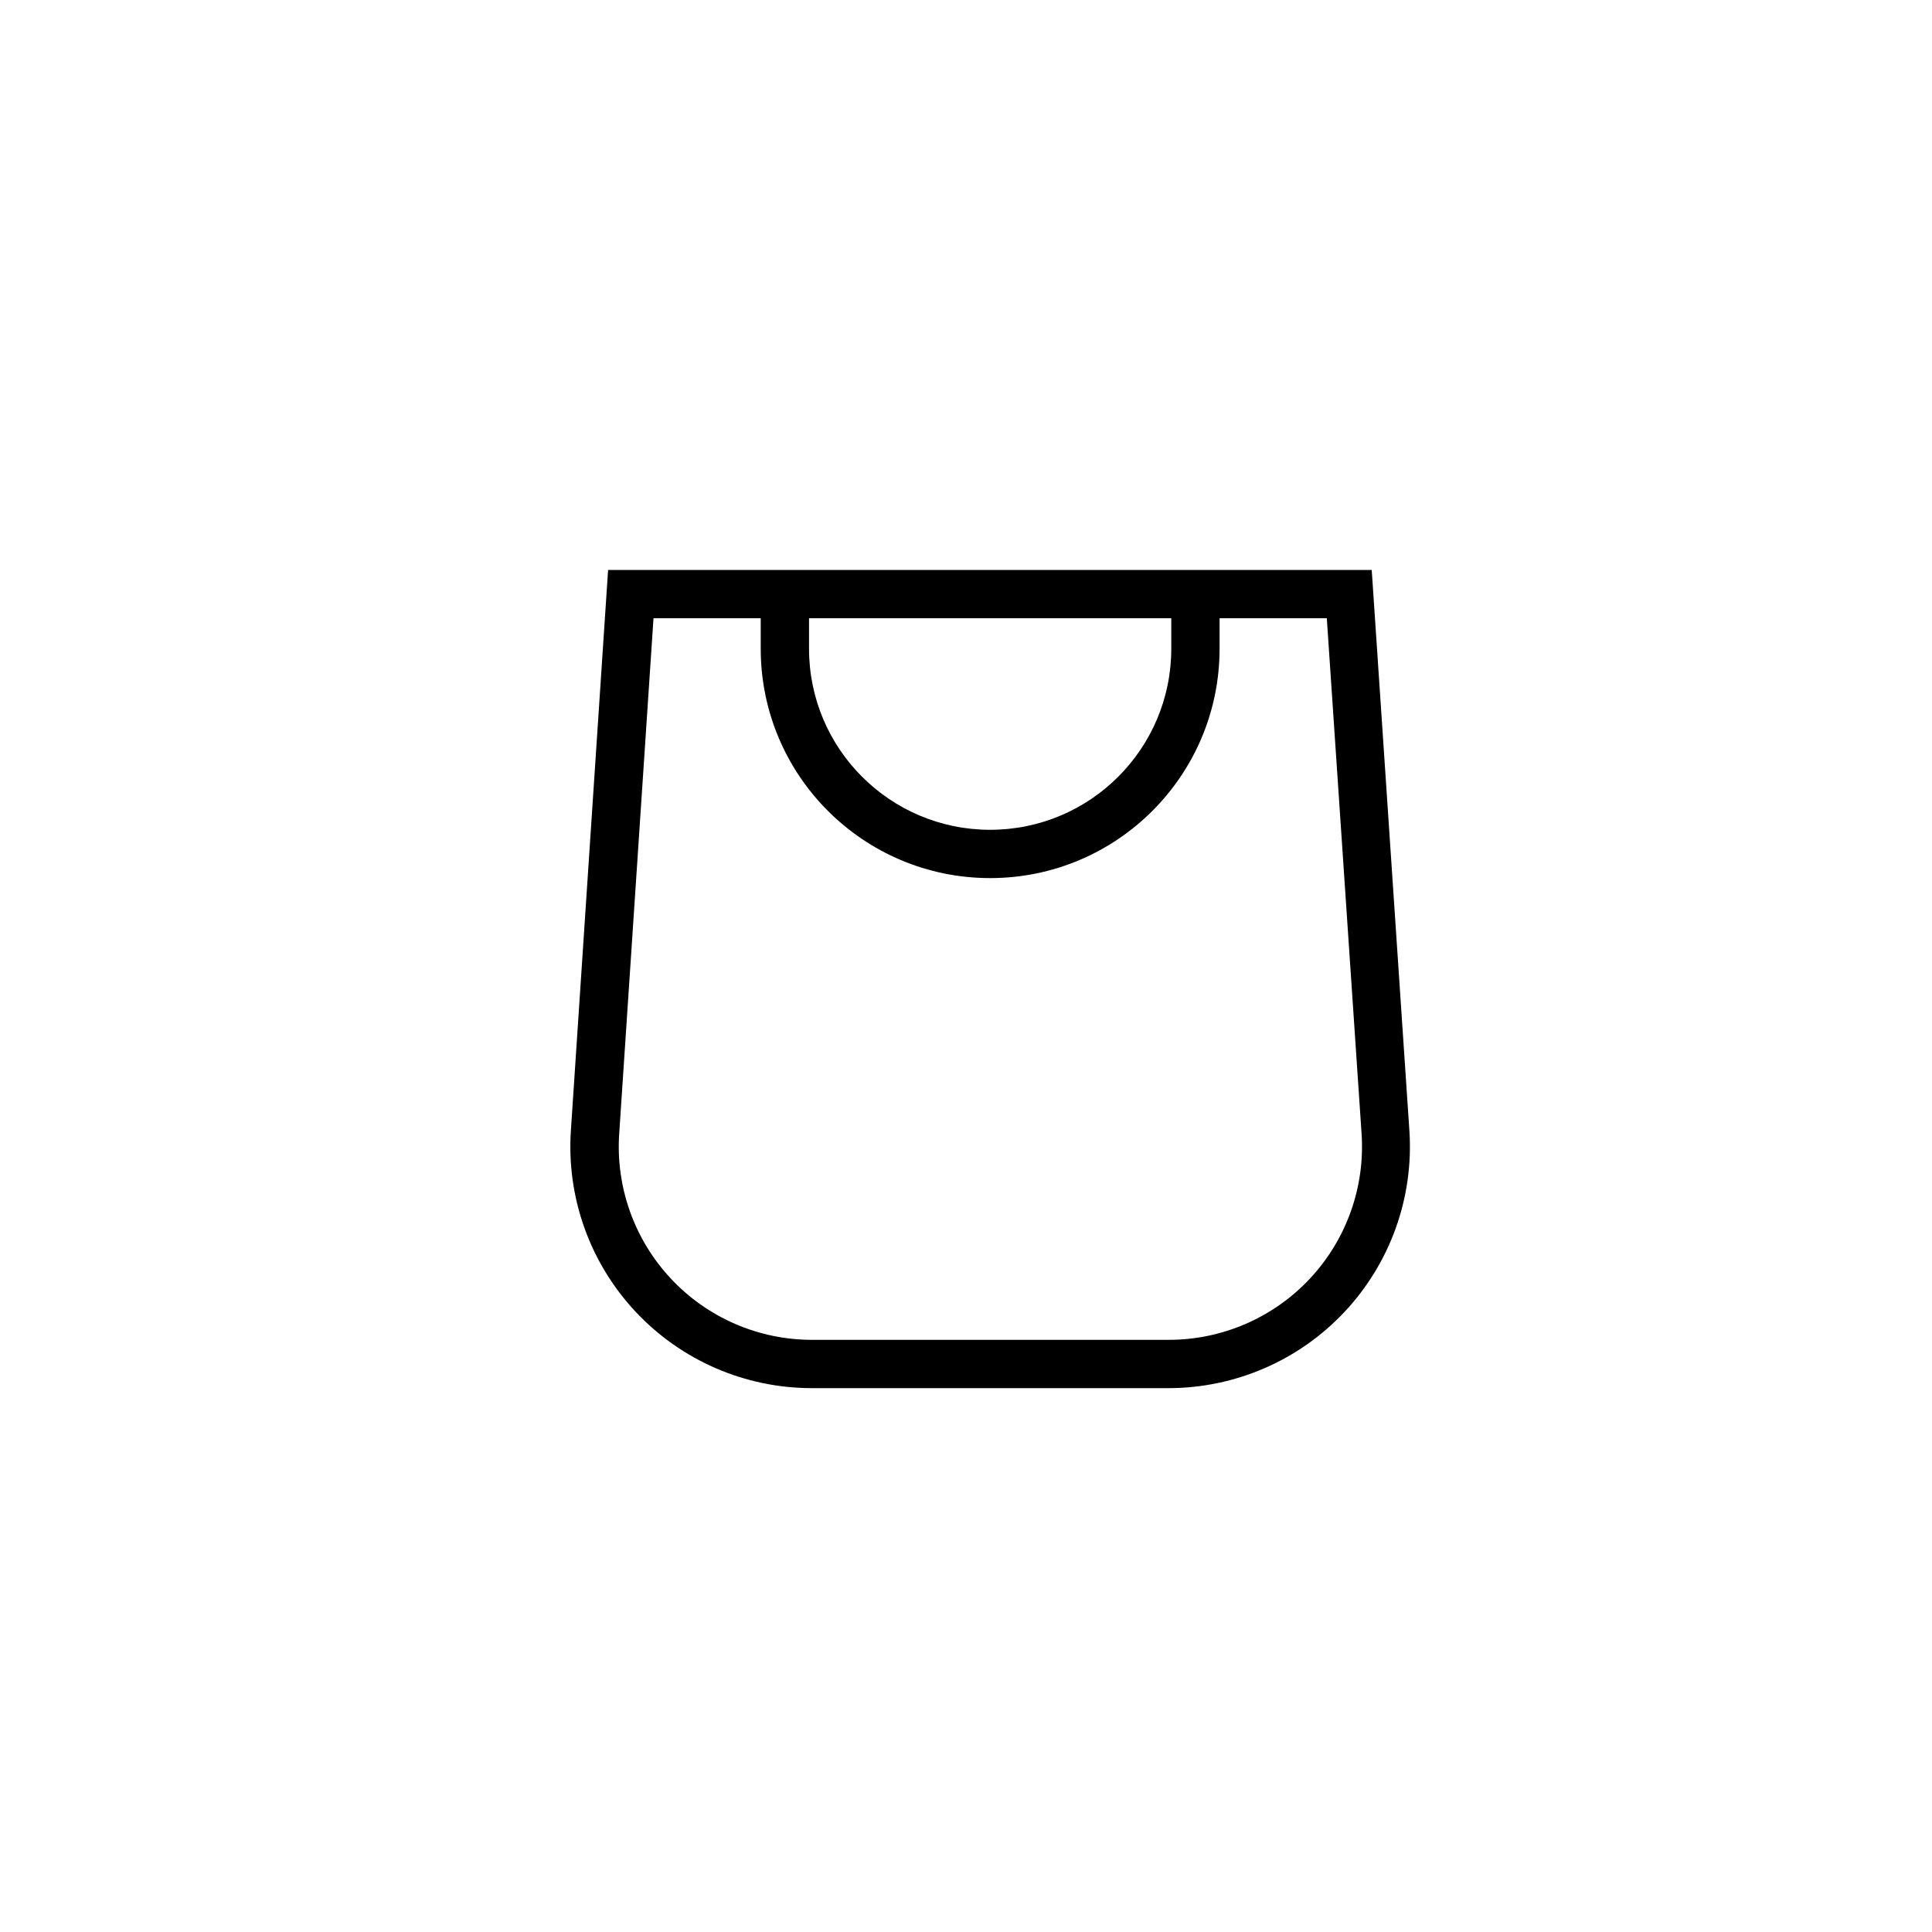
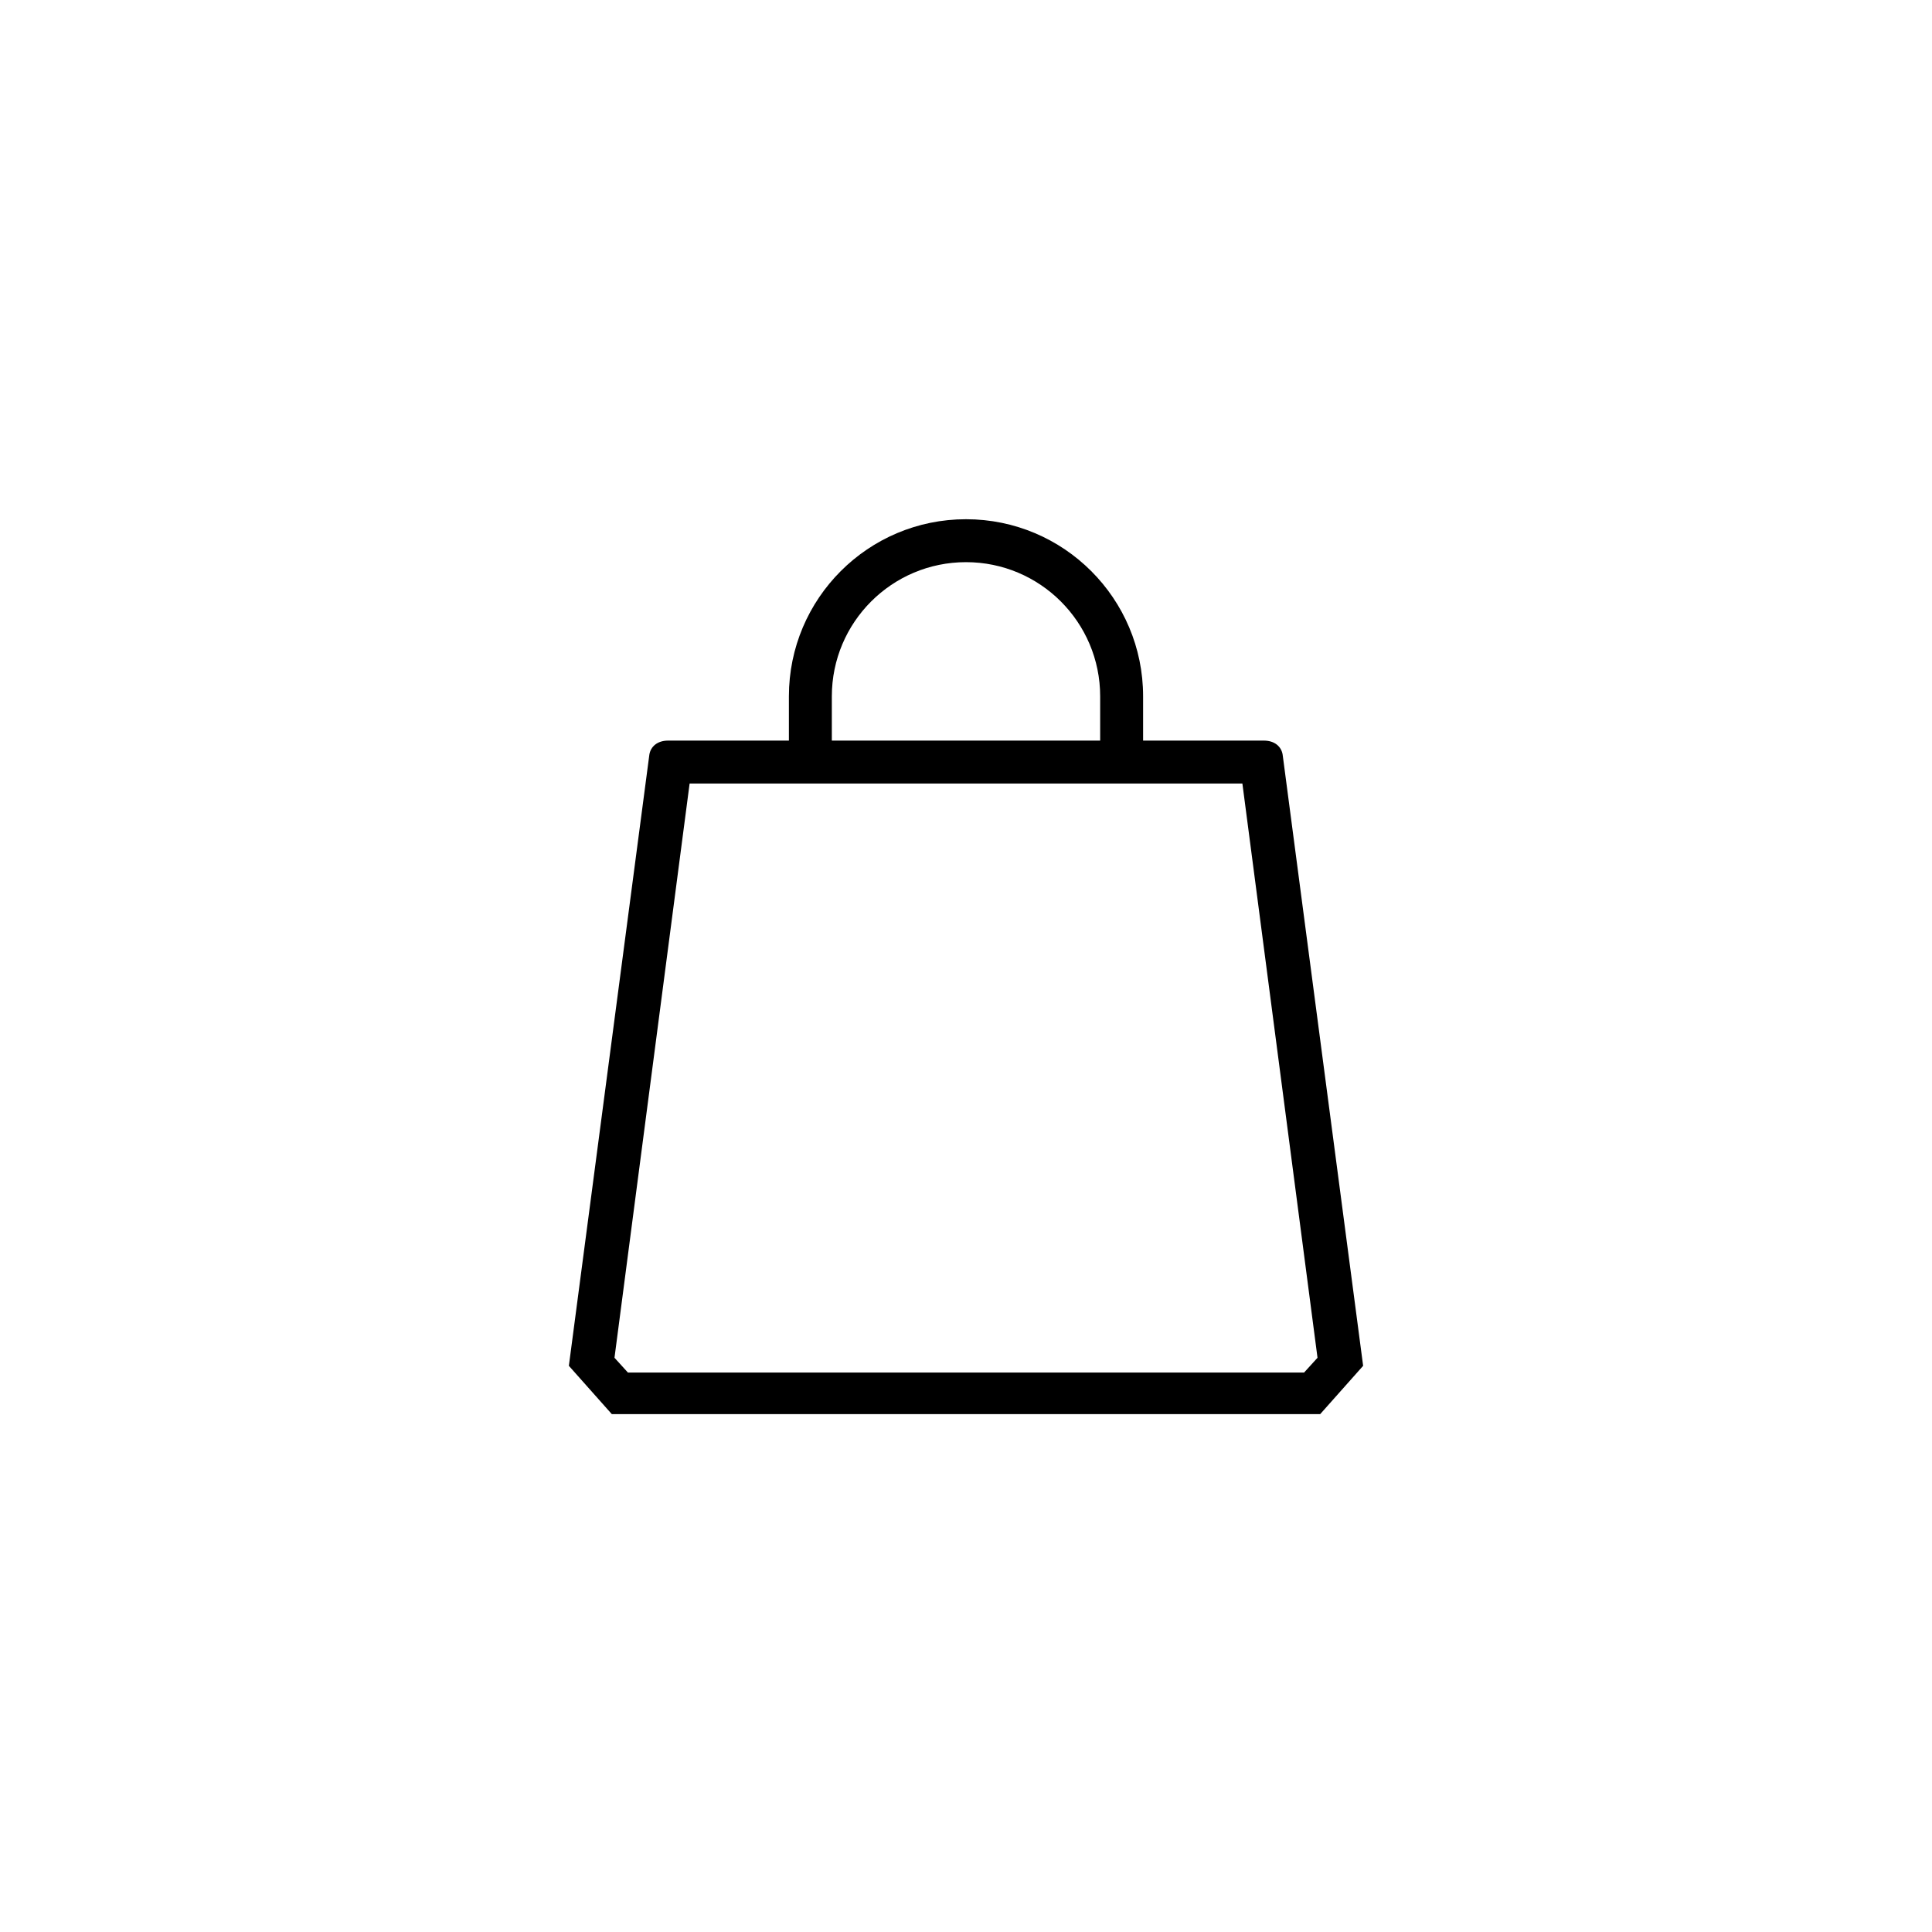
- <svg xmlns="http://www.w3.org/2000/svg" fill="none" class="icon icon-cart-empty" viewBox="0 0 40 40">
-   <path fill="currentColor" fill-rule="evenodd" d="M15.75 11.8h-3.16l-.77 11.6a5 5 0 0 0 4.99 5.34h7.38a5 5 0 0 0 4.99-5.33L28.4 11.8zm0 1h-2.22l-.71 10.67a4 4 0 0 0 3.99 4.27h7.38a4 4 0 0 0 4-4.27l-.72-10.67h-2.22v.63a4.75 4.75 0 1 1-9.5 0zm8.5 0h-7.5v.63a3.75 3.75 0 1 0 7.5 0z" />
+ <svg xmlns="http://www.w3.org/2000/svg" fill="none" class="icon icon-cart-empty" viewBox="-104 -105 720 720">
+   <path fill="currentColor" fill-rule="evenodd" d="M190 171h-45c-4 0-6.5 2.2-7 5.2L108 404l16 18h264l16-18-30-227.8c-.5-3-3-5.2-7-5.2h-45v-16.5c0-36.45-29.55-66-66-66s-66 29.55-66 66zm16 0h100v-16.5c0-27.6-22.4-50-50-50s-50 22.4-50 50zm-53 16h206l28 214-5 5.5H130l-5-5.5z" />
</svg>
